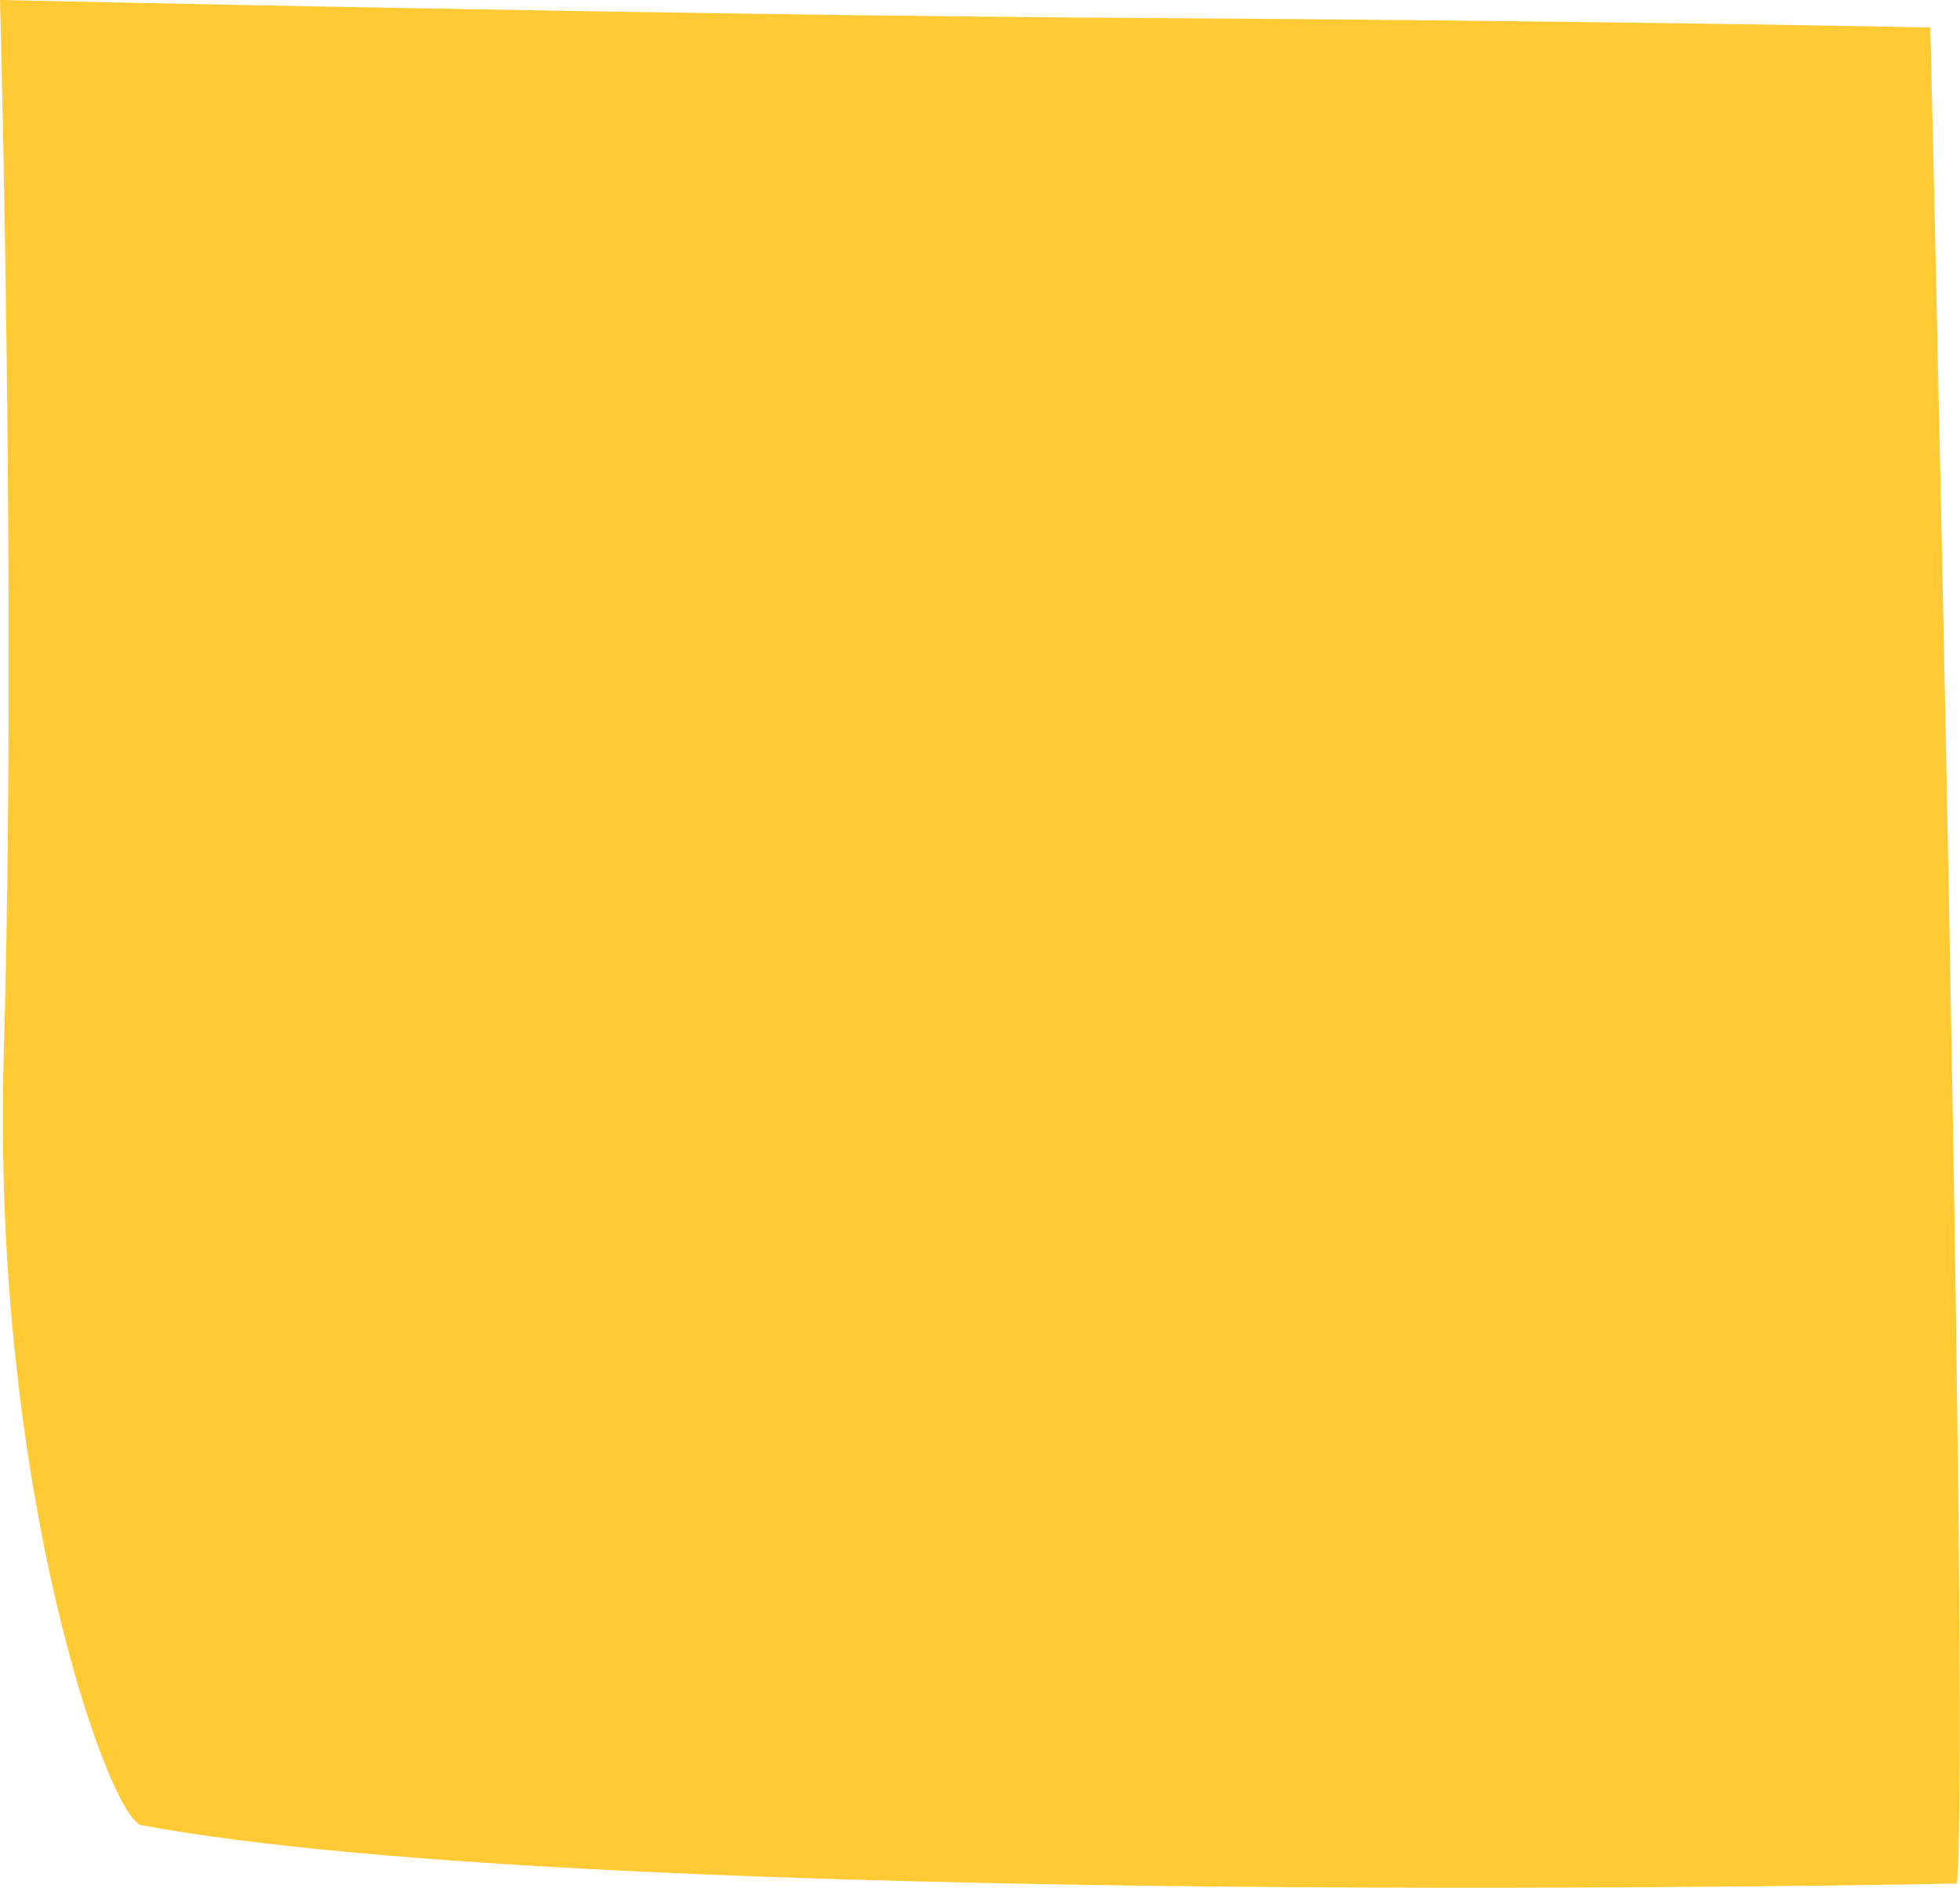
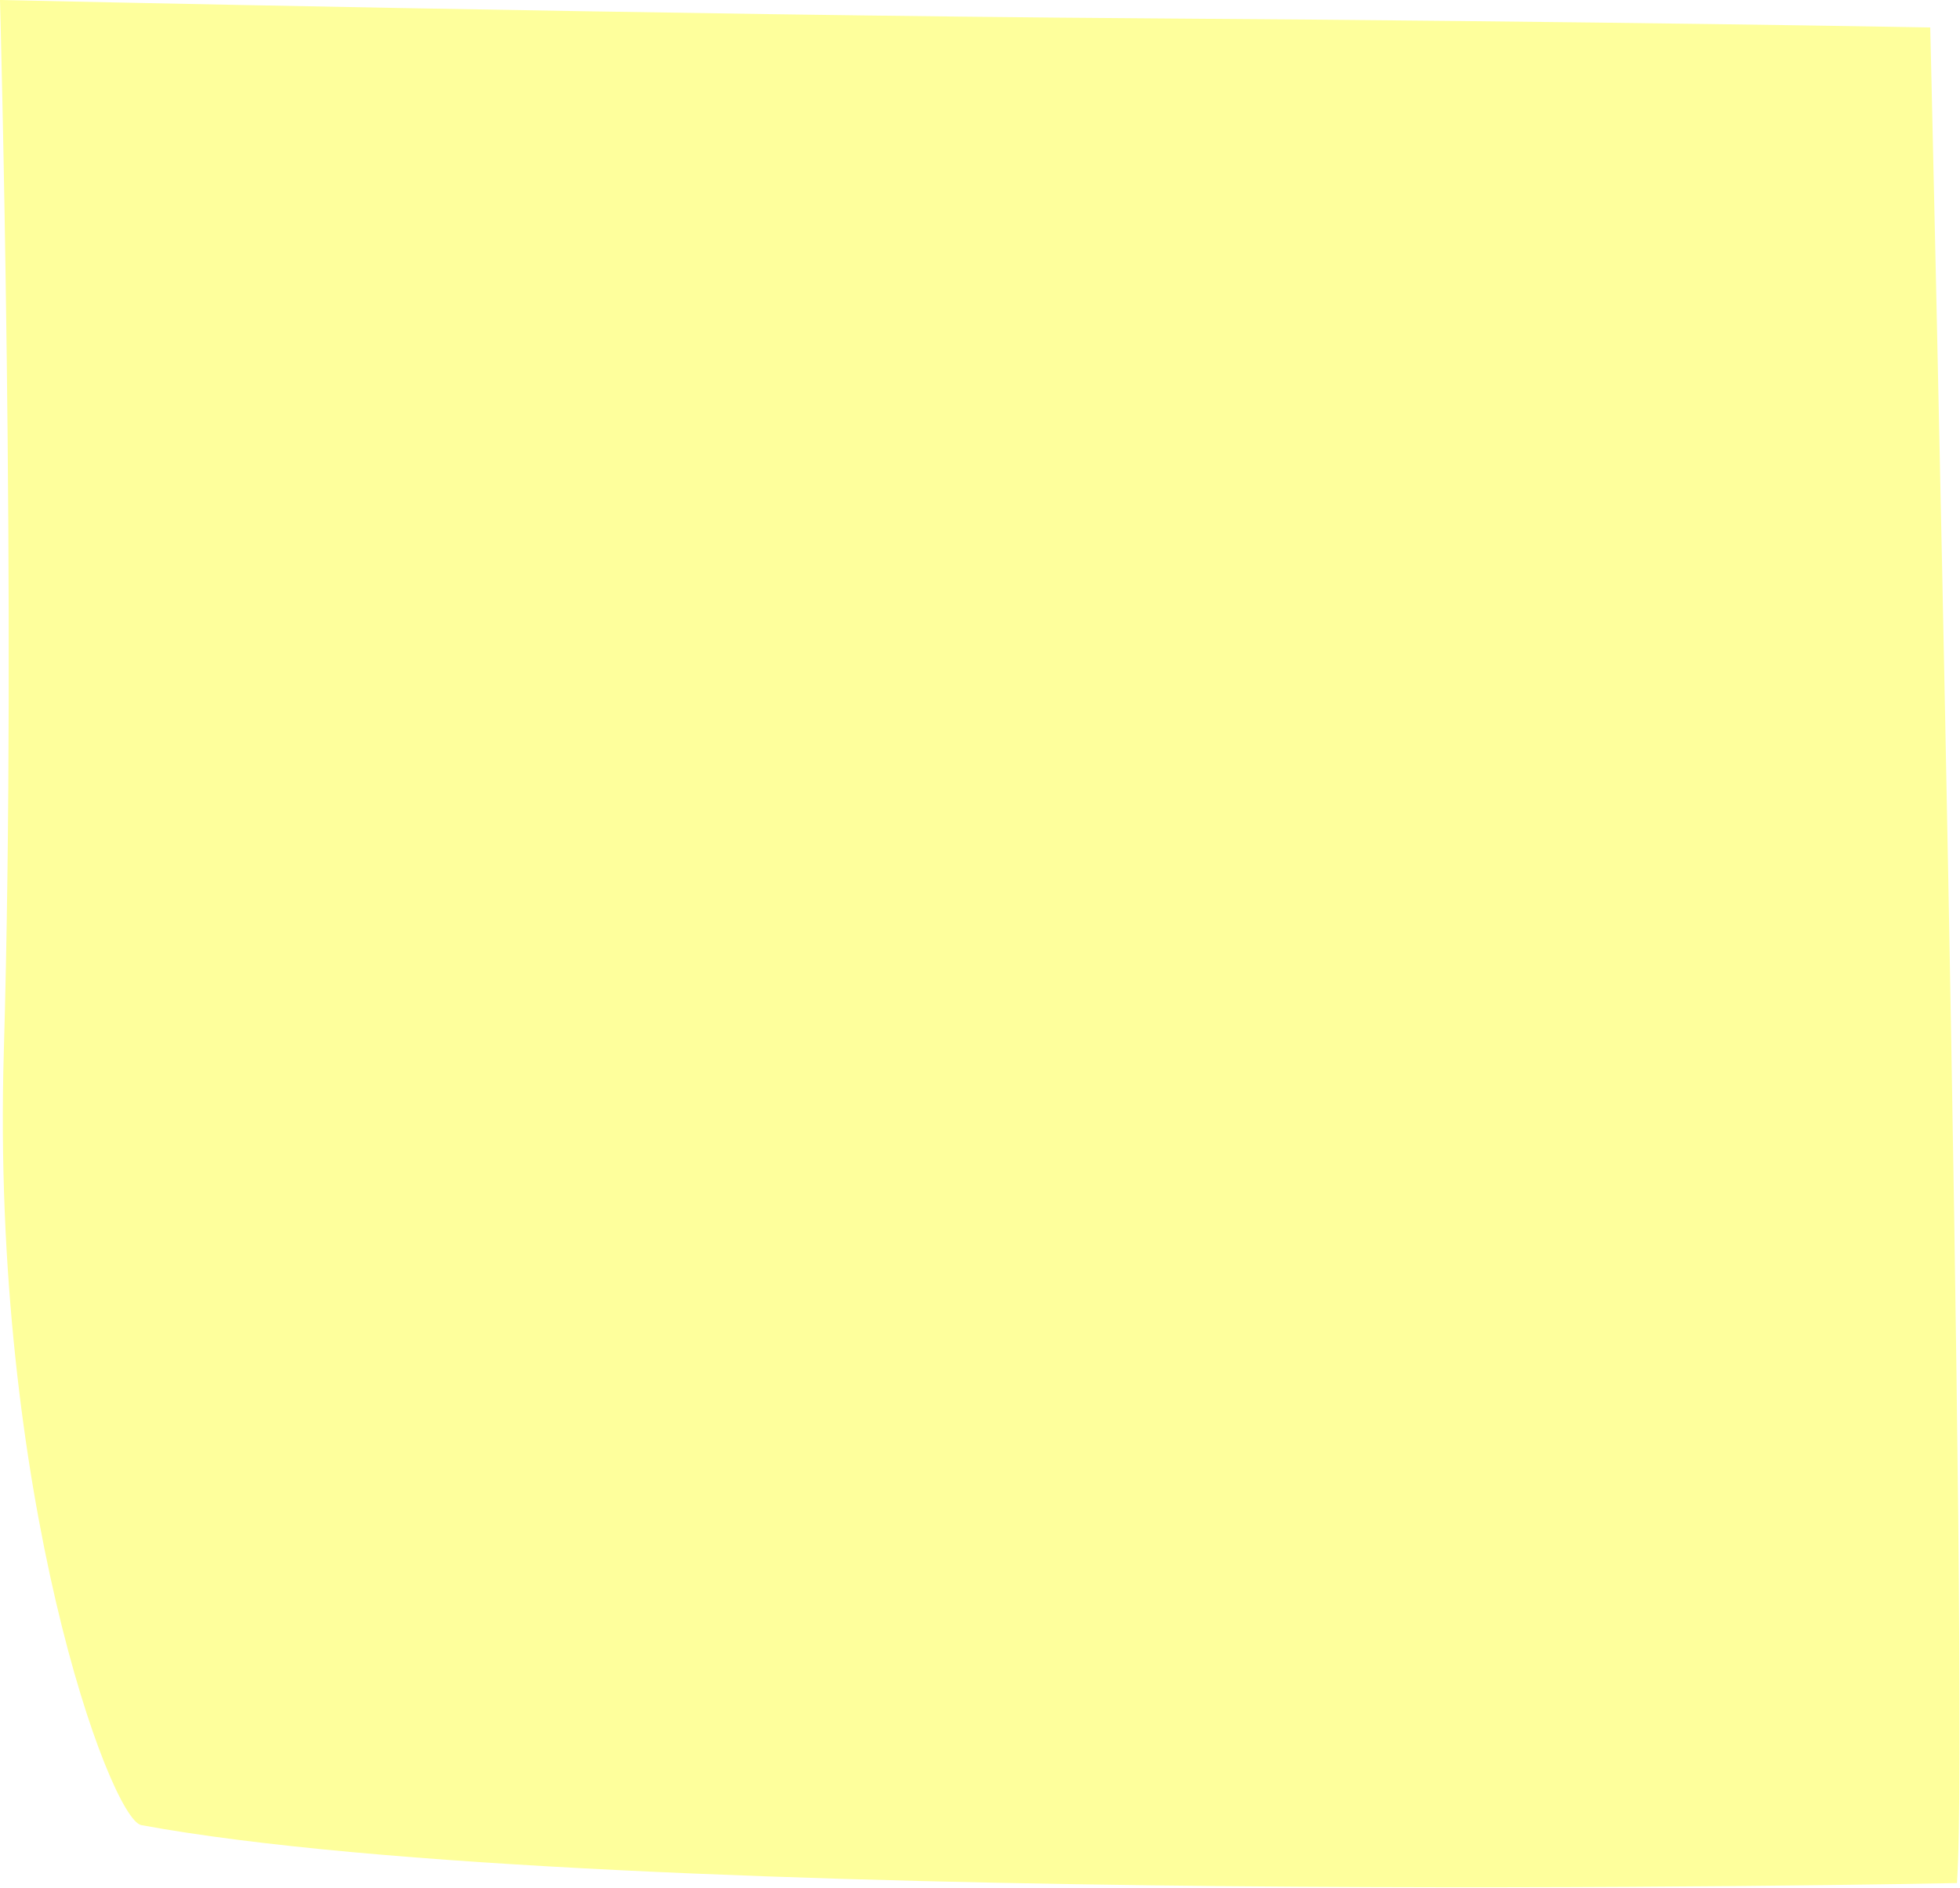
- <svg xmlns="http://www.w3.org/2000/svg" viewBox="0 0 256.89 247.41" preserveAspectRatio="none">
-   <defs>
-     <style>.cls-1{fill:#ffca34;}</style>
-   </defs>
-   <g id="Layer_2" data-name="Layer 2">
-     <g id="Layer_1-2" data-name="Layer 1">
-       <path id="Path_13" data-name="Path 13" class="cls-1" d="M0,0S89.6,2,149.8,2.36,253,3.6,253,3.6s5.25,219.37,3.5,243.25c0,0-177.39,3.63-238-7.65-4.07-.87-19.68-43.44-18-101.37S0,0,0,0Z" />
+ <svg xmlns="http://www.w3.org/2000/svg" version="1.1" id="Layer_1" x="0px" y="0px" viewBox="0 0 256.9 247.4" style="enable-background:new 0 0 256.9 247.4;" preserveAspectRatio="none">
+   <style type="text/css">
+ 	.st0{fill:#FEFF9C;}
+ </style>
+   <g id="Layer_2_1_">
+     <g id="Layer_1-2">
+       <path id="Path_13" class="st0" d="M0,0c0,0,89.6,2,149.8,2.4S253,3.6,253,3.6s5.2,219.4,3.5,243.2c0,0-177.4,3.6-238-7.6    c-4.1-0.9-19.7-43.4-18-101.4S0,0,0,0z" />
    </g>
  </g>
</svg>
